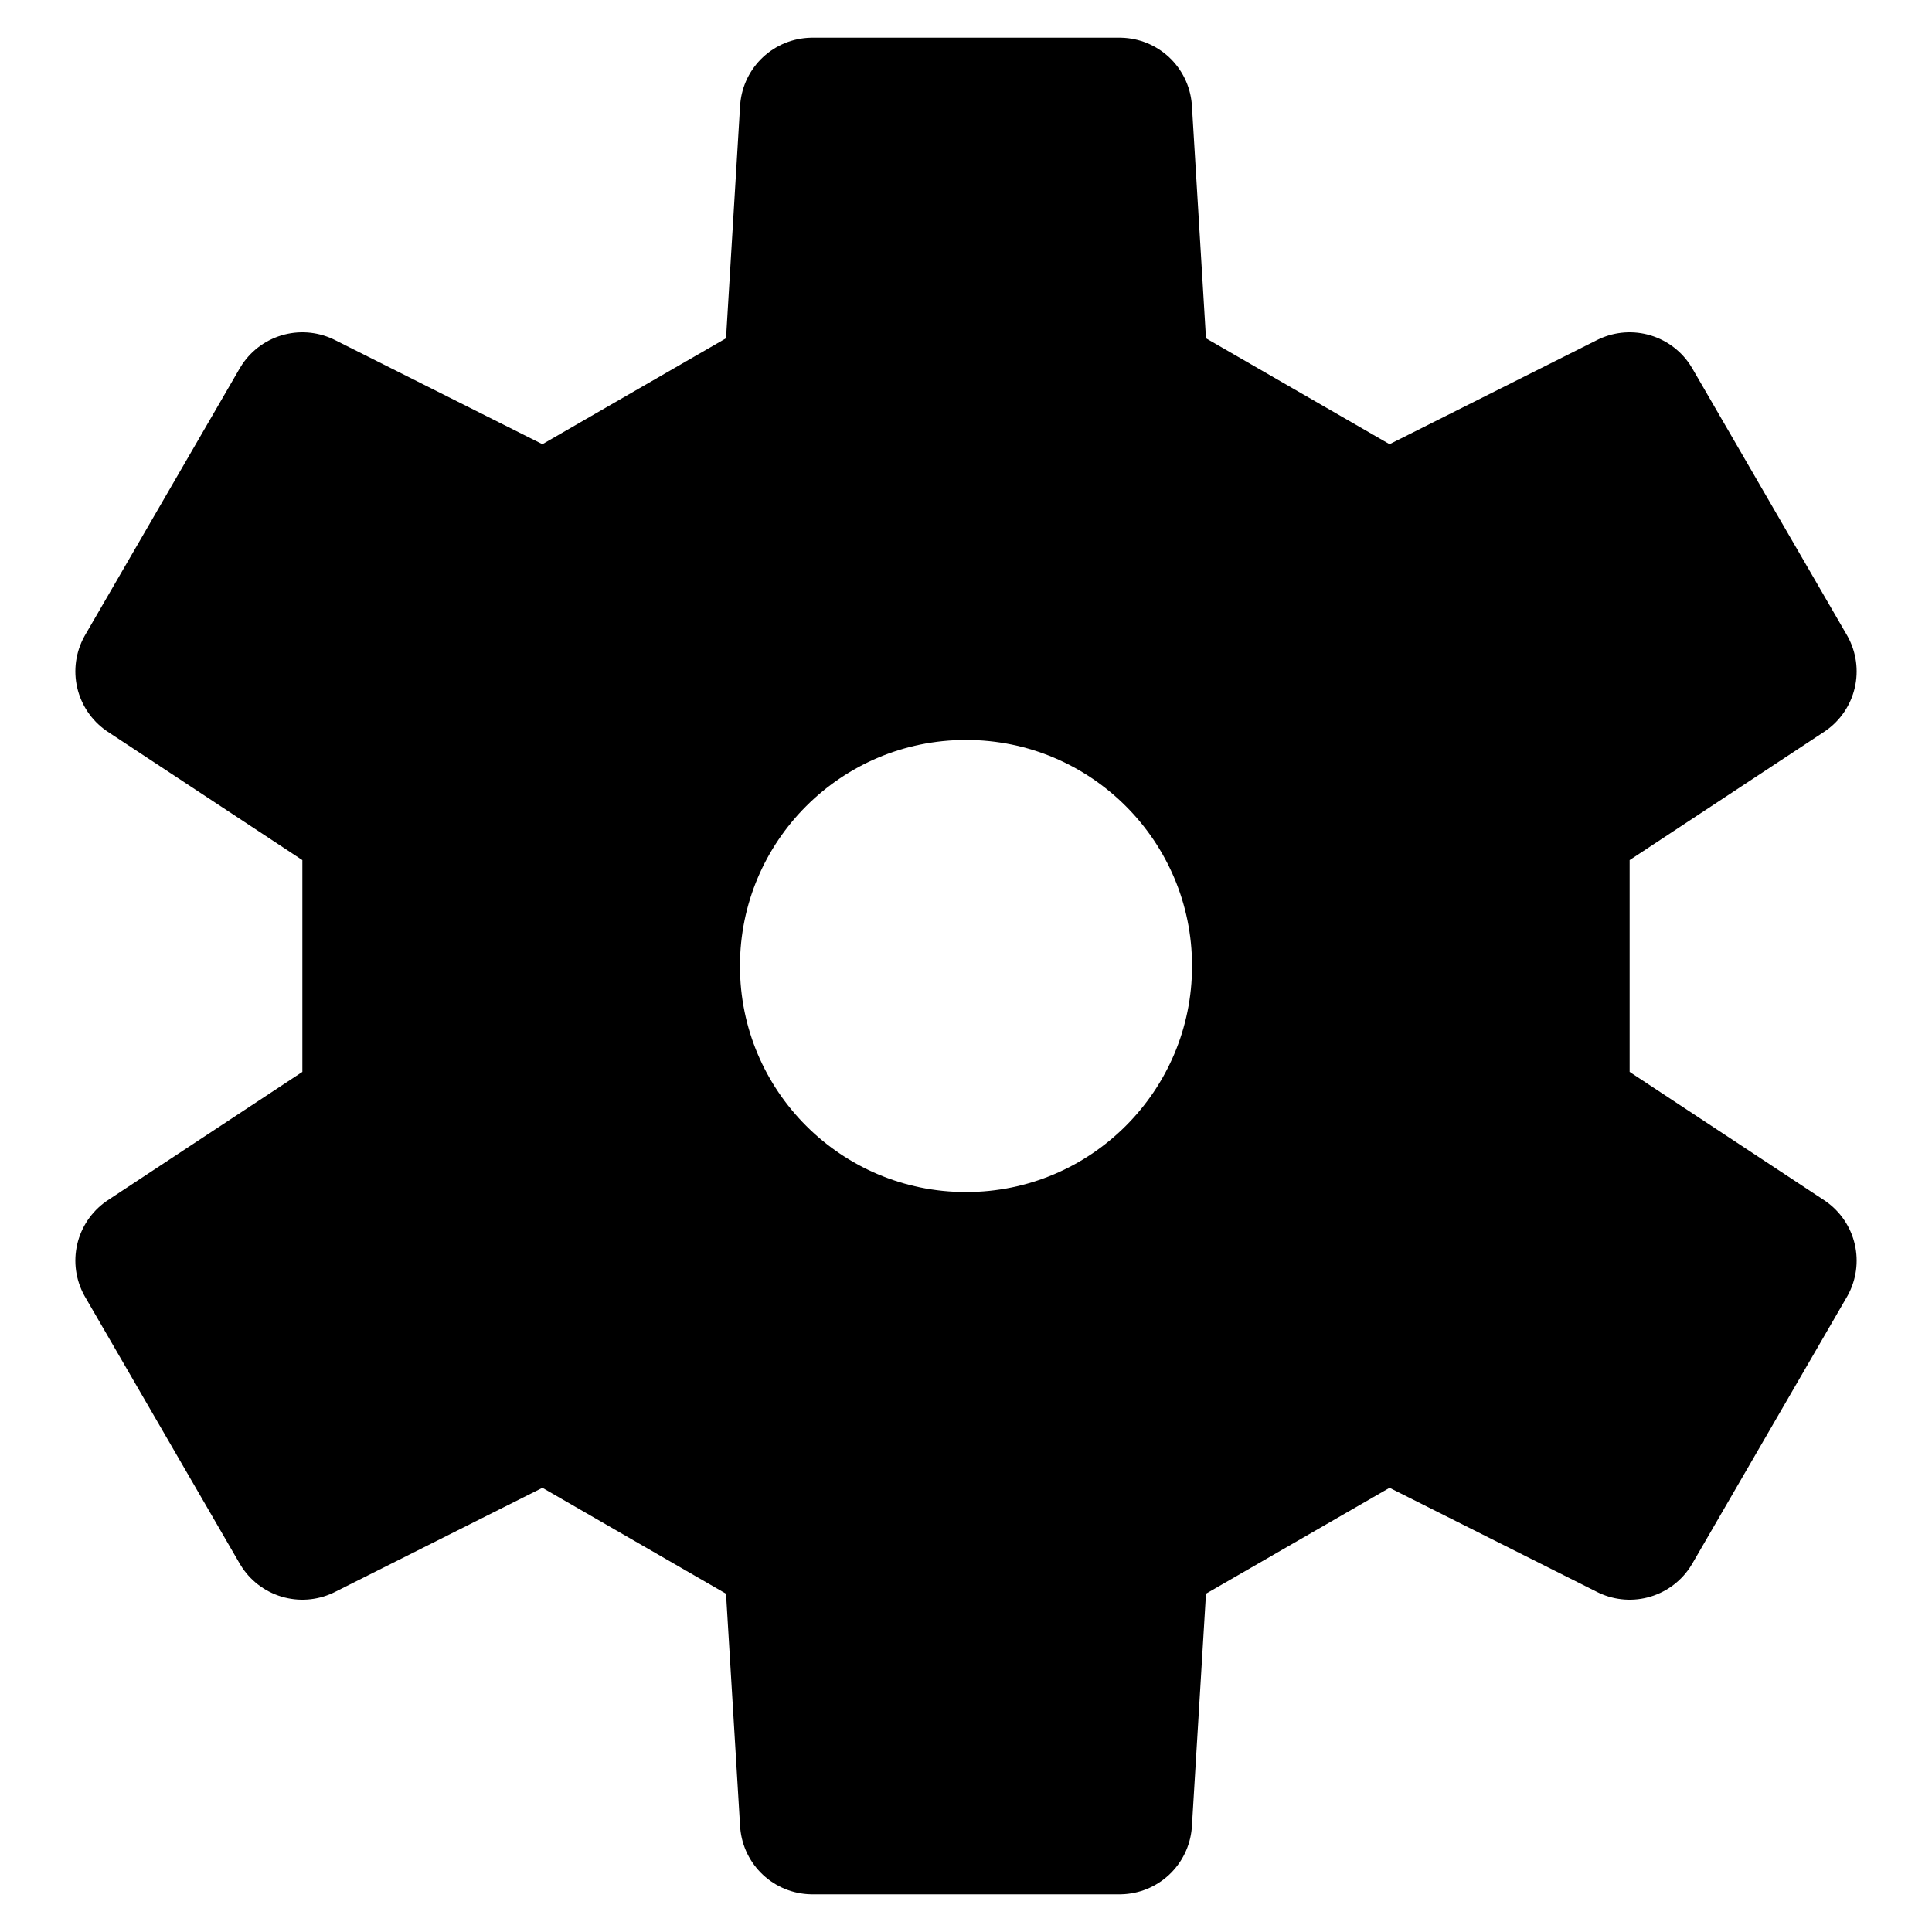
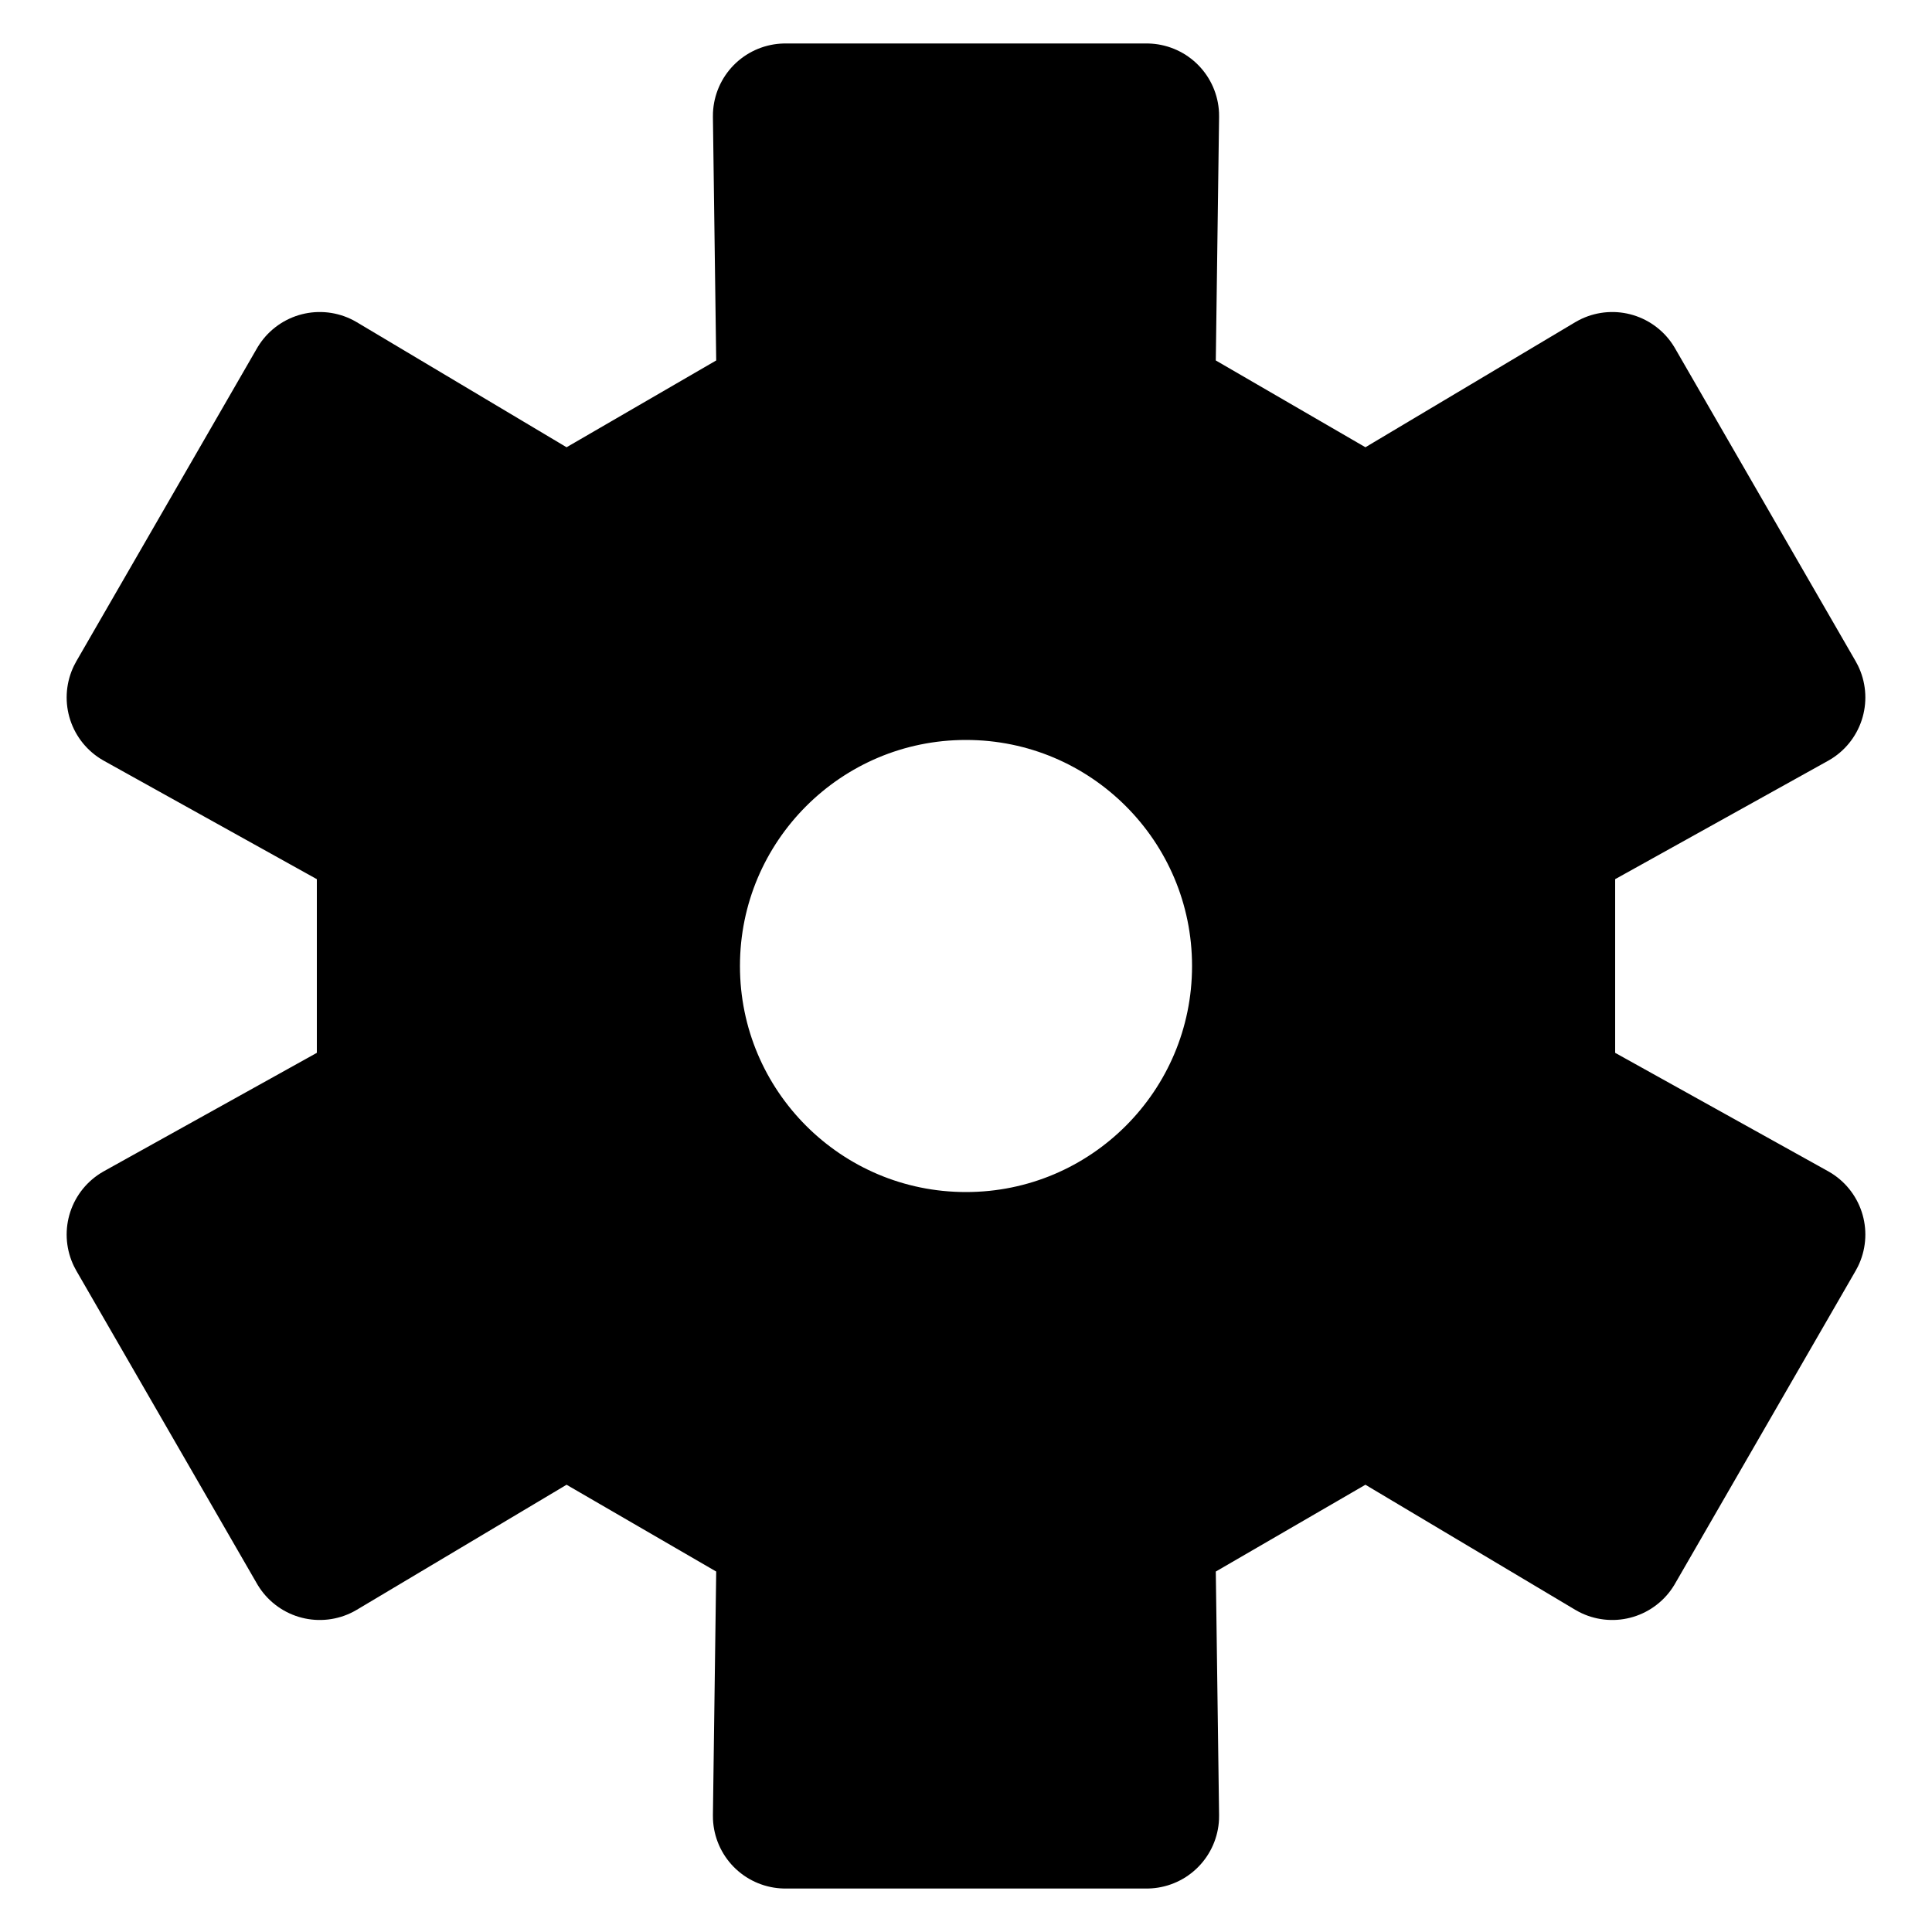
<svg xmlns="http://www.w3.org/2000/svg" width="20" height="20" viewBox="0 0 20 20" fill="currentColor" stroke="currentColor" stroke-width="1.5" stroke-linecap="round" stroke-linejoin="round" class="li li-solid">
-   <path d="M8.24 3.95L8.41 1.14L11.59 1.14L11.76 3.95L14.36 5.45L16.87 4.19L18.47 6.95L16.12 8.5L16.12 11.5L18.47 13.05L16.87 15.81L14.36 14.55L11.76 16.05L11.59 18.86L8.41 18.86L8.24 16.05L5.64 14.55L3.13 15.81L1.53 13.05L3.88 11.5L3.88 8.5L1.53 6.95L3.13 4.19L5.64 5.45ZM6.91 10A3.09 3.09 0 1 0 13.09 10A3.09 3.09 0 1 0 6.91 10Z" fill-rule="evenodd" />
+   <path d="M8.17 4.16L8.13 1.2L11.87 1.2L11.83 4.16L14.14 5.5L16.69 3.98L18.56 7.22L15.97 8.66L15.97 11.34L18.56 12.78L16.69 16.02L14.14 14.5L11.83 15.84L11.87 18.8L8.13 18.8L8.17 15.84L5.86 14.5L3.31 16.02L1.44 12.78L4.03 11.34L4.03 8.66L1.44 7.22L3.31 3.98L5.86 5.5ZM6.91 10A3.09 3.09 0 1 0 13.09 10A3.09 3.09 0 1 0 6.91 10Z" fill-rule="evenodd" />
</svg>
